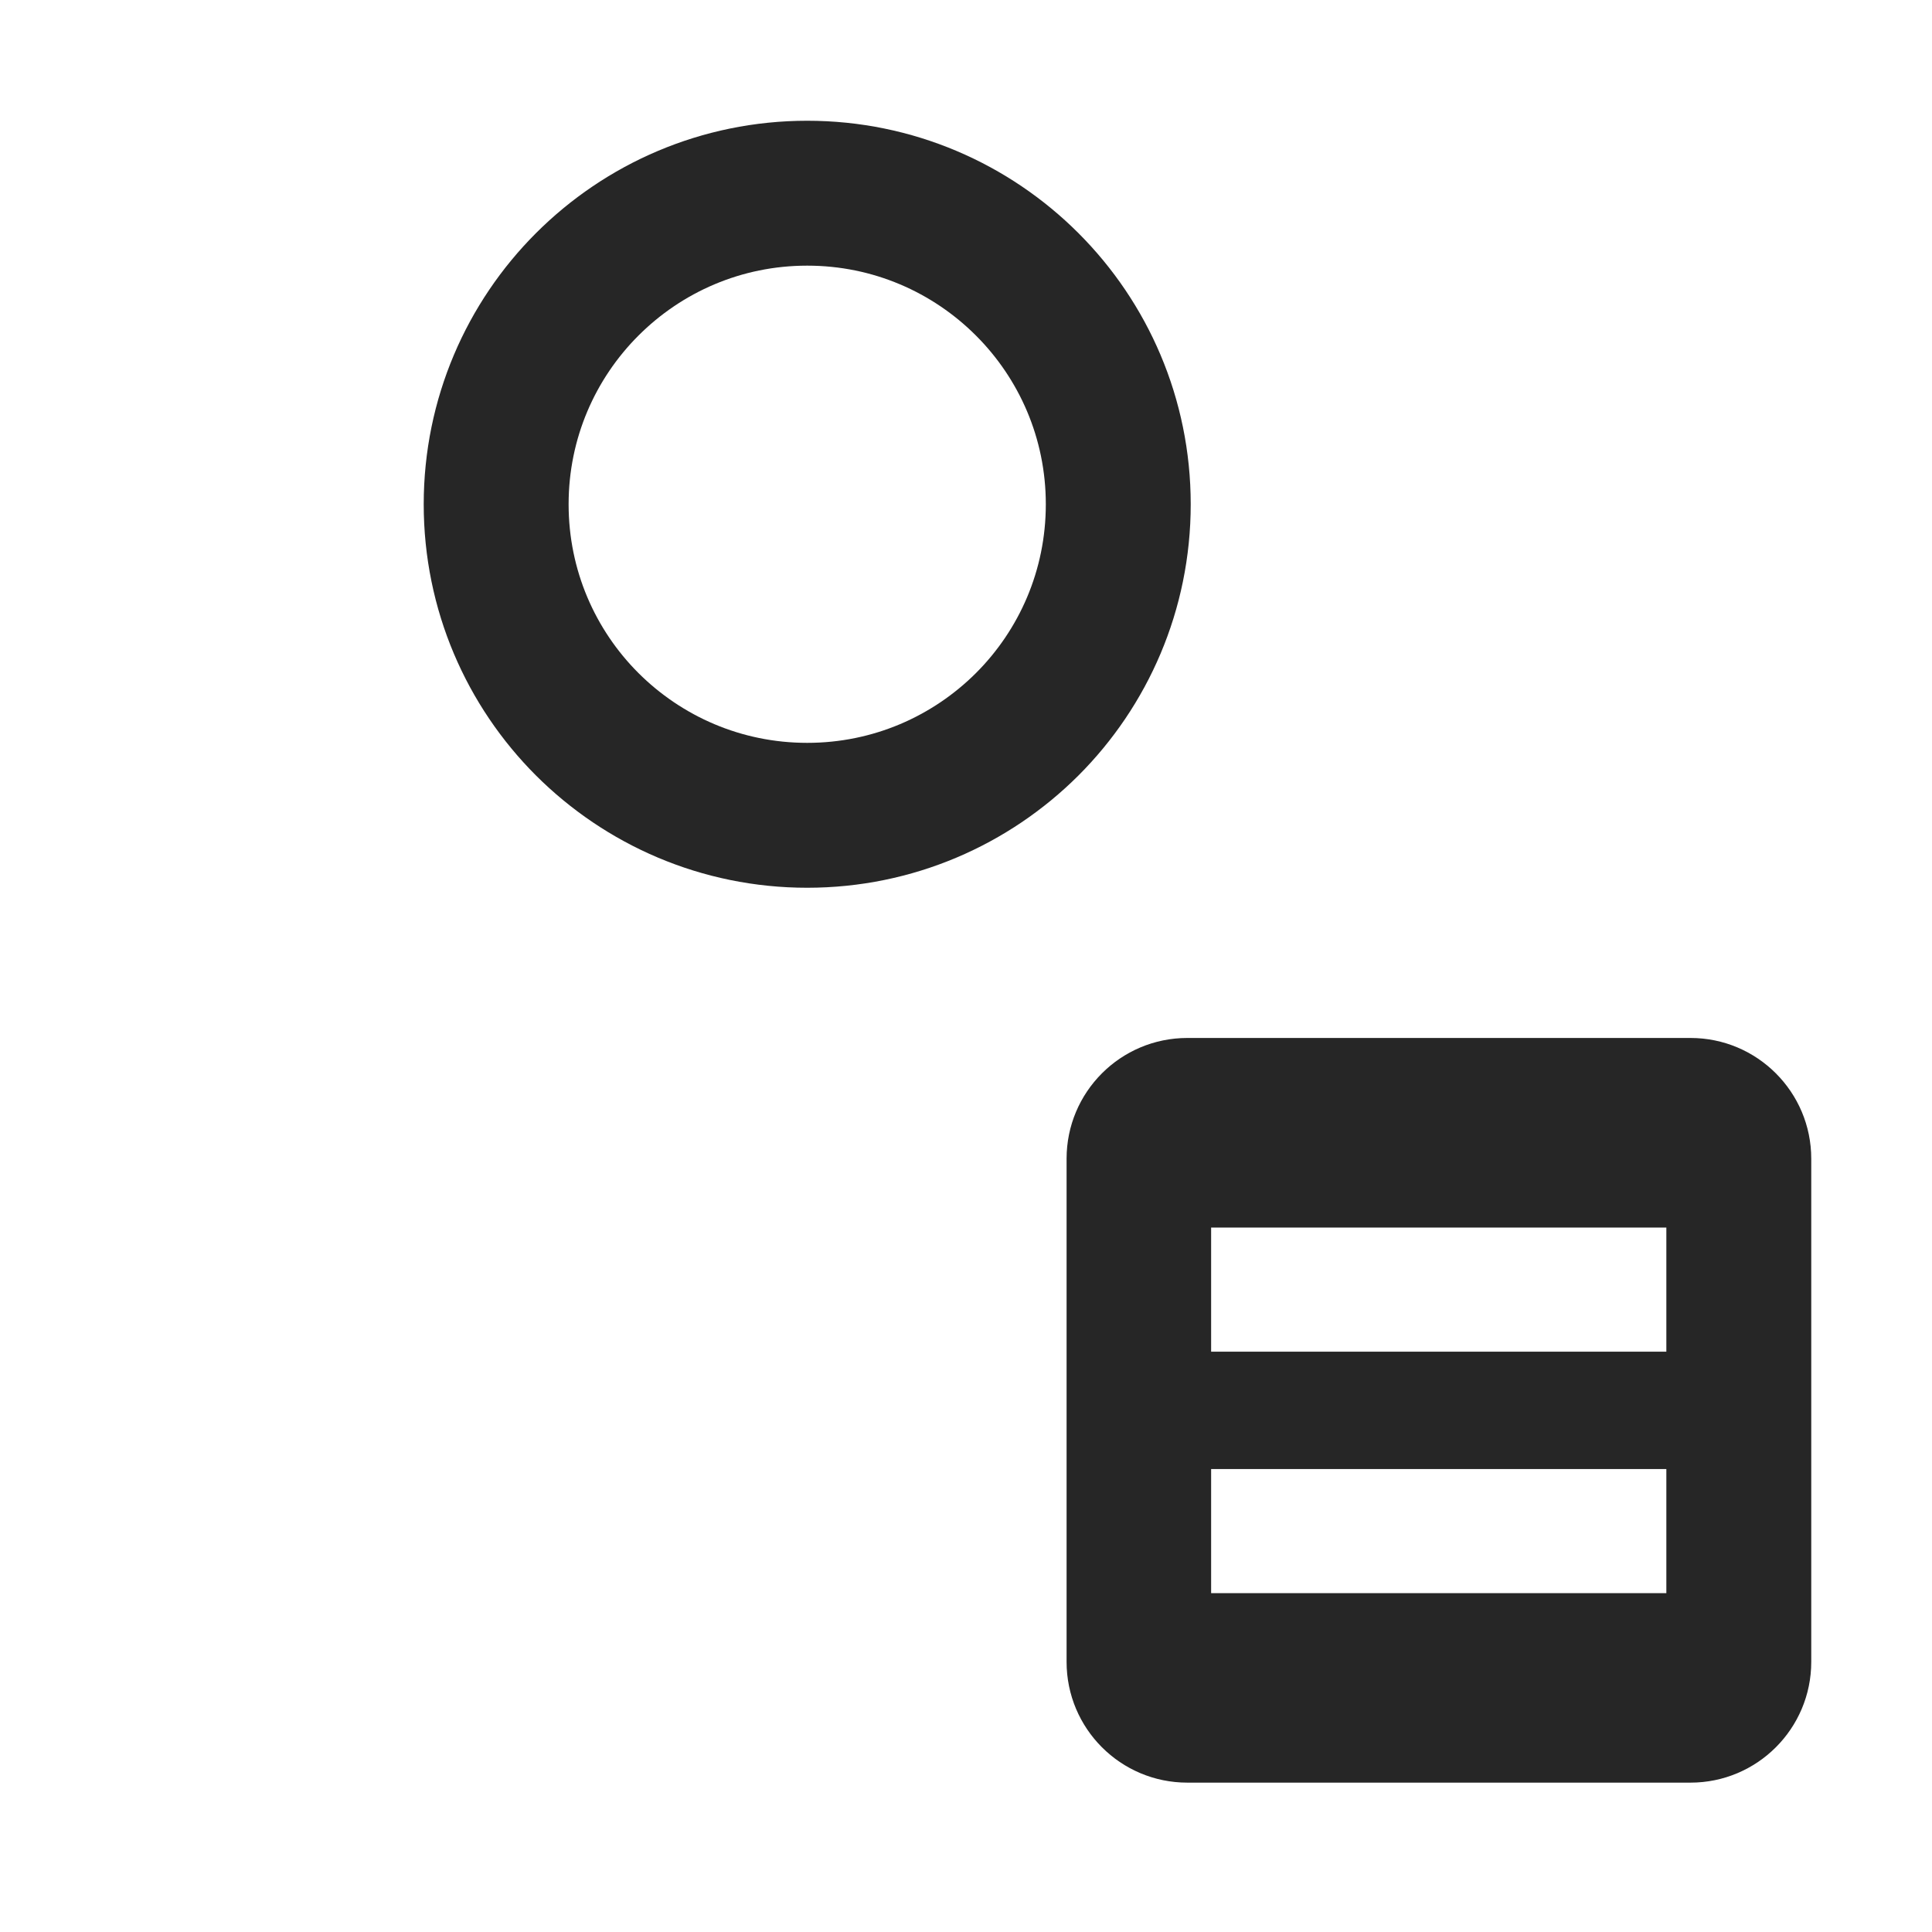
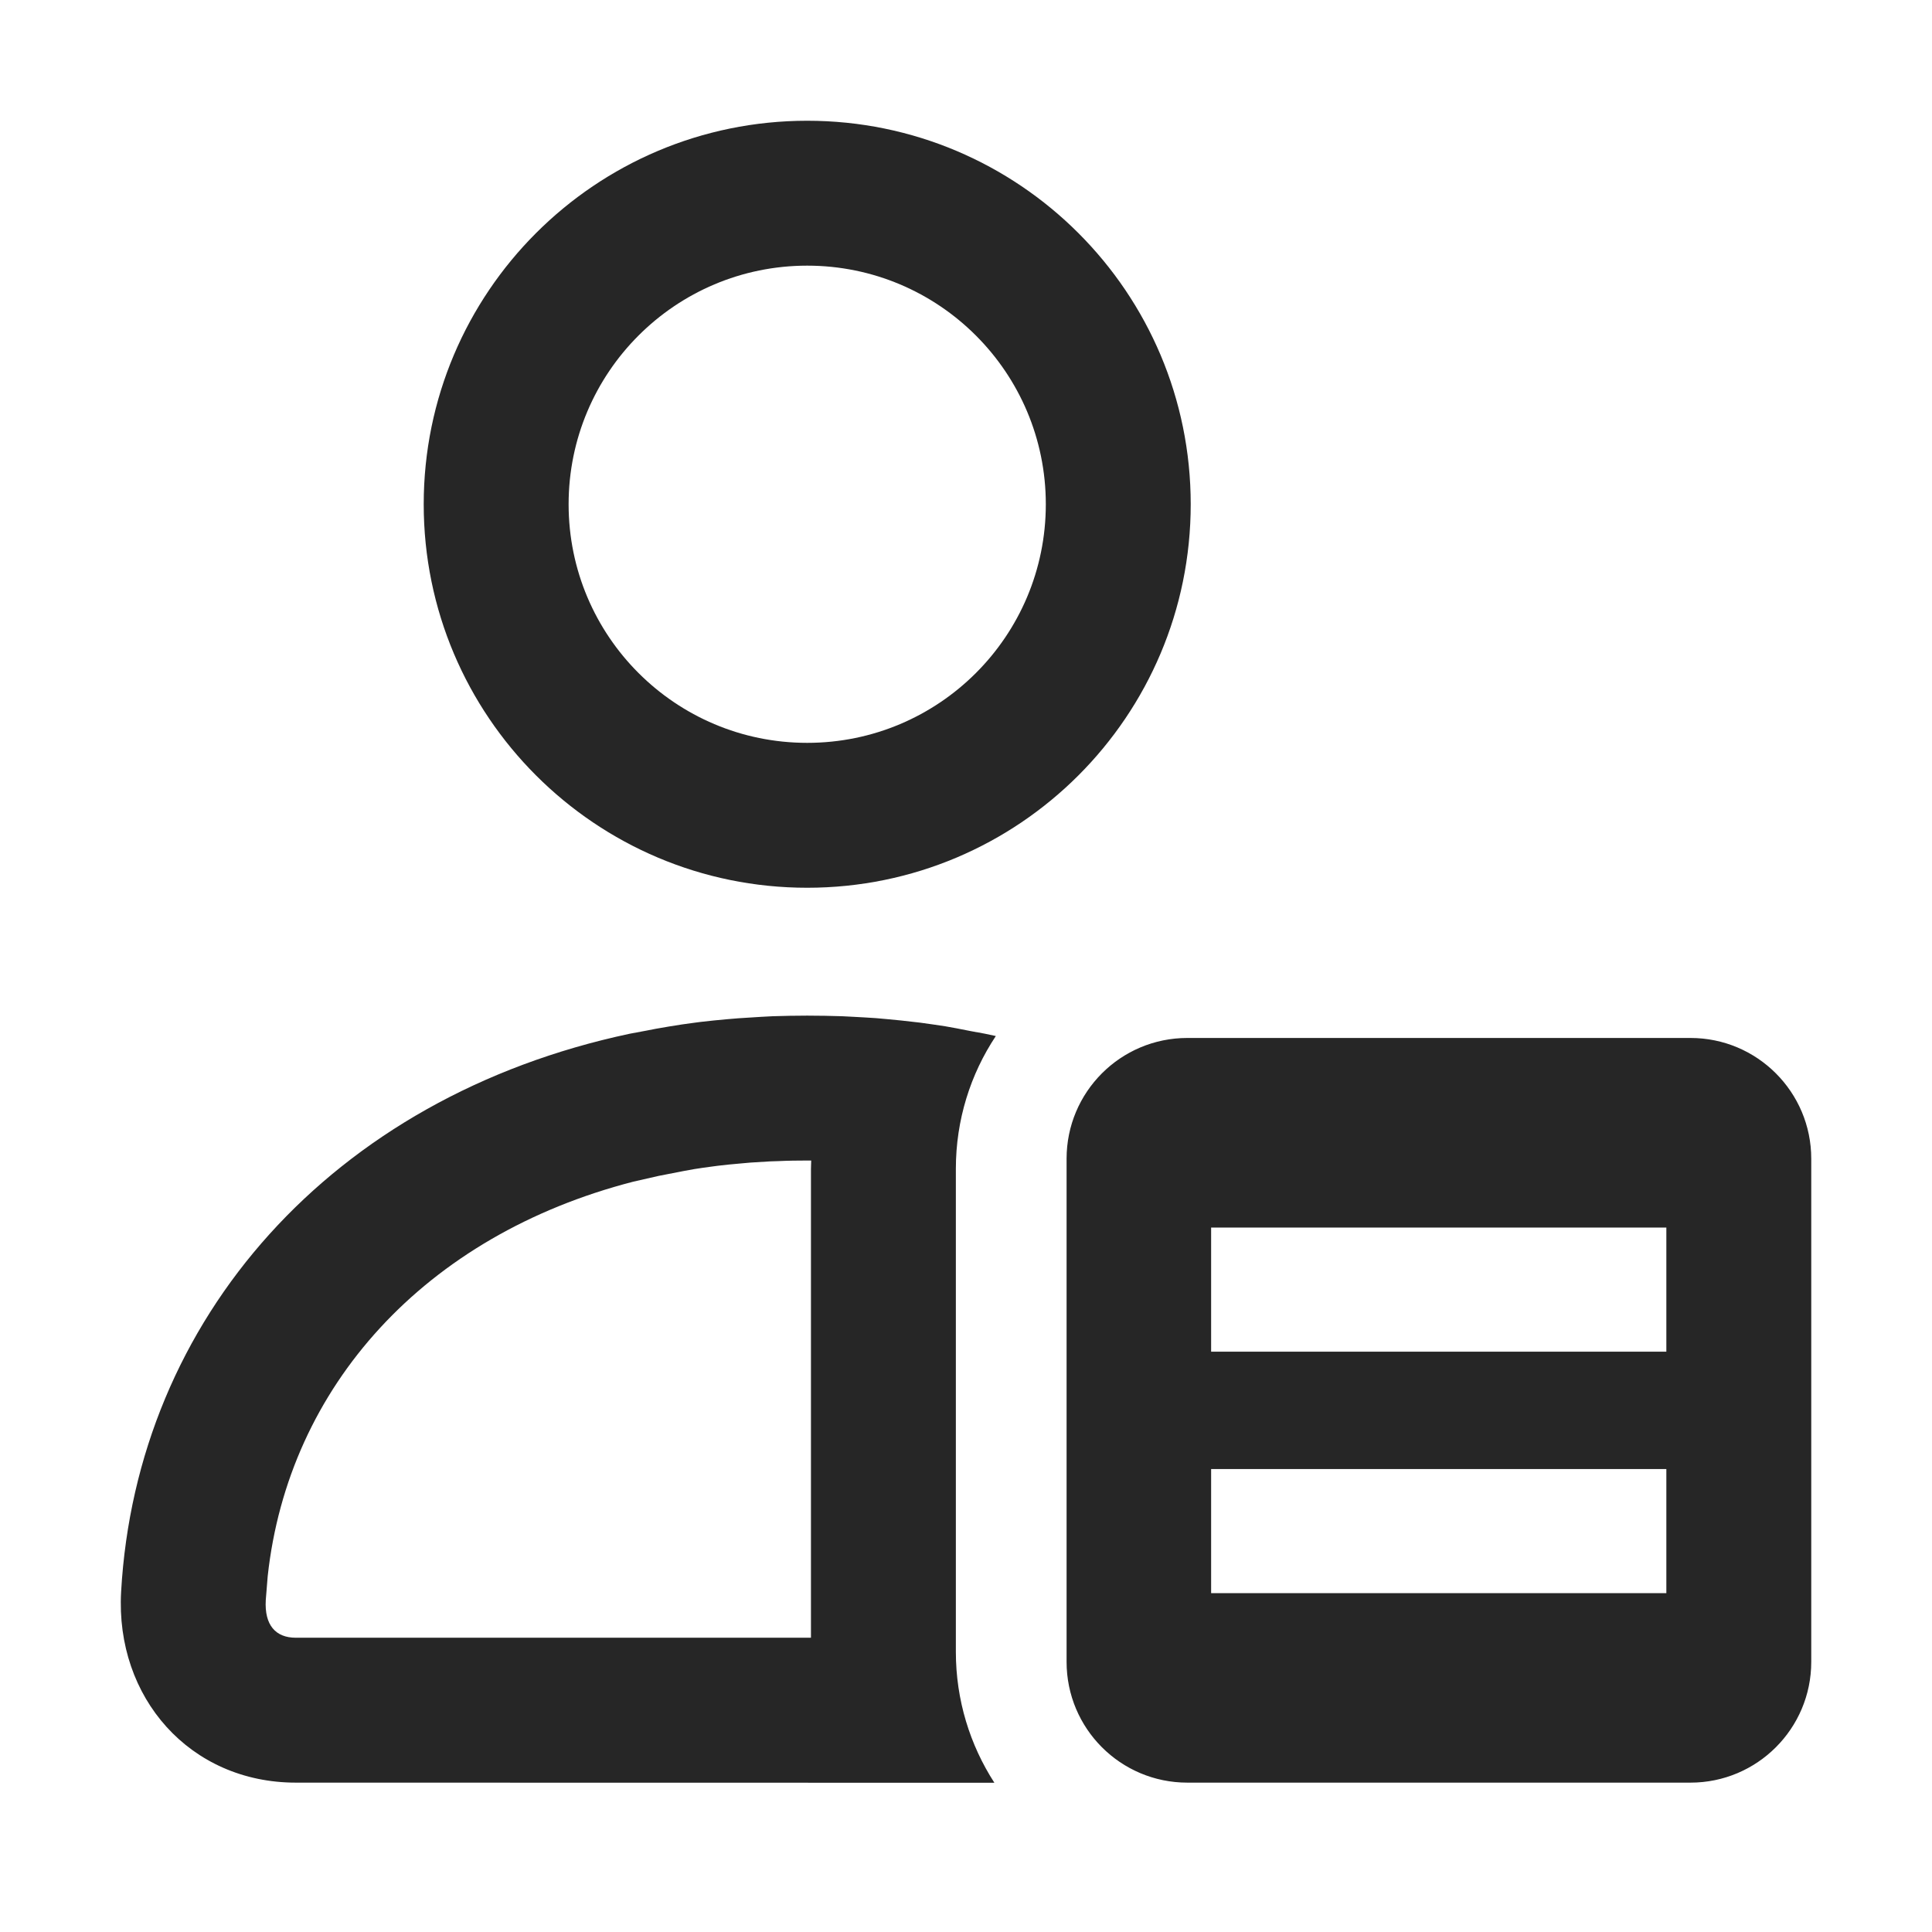
<svg xmlns="http://www.w3.org/2000/svg" width="16px" height="16px" viewBox="0 0 16 16" version="1.1">
-   <g id="user-Info-third-menu" stroke="none" stroke-width="1" fill="none" fill-rule="evenodd">
+   <g id="user-info-third-menu" stroke="none" stroke-width="1" fill="none" fill-rule="evenodd">
    <rect id="矩形" fill-opacity="0" fill="#D8D8D8" x="0" y="0" width="16" height="16" />
-     <g id="图形" transform="translate(1, 1)">
-       <path d="M5.685,0.6 C6.396,0.6 7.04,0.888 7.507,1.355 C7.973,1.821 8.261,2.465 8.261,3.176 C8.261,3.888 7.973,4.532 7.507,4.998 C7.04,5.464 6.396,5.752 5.685,5.752 C4.974,5.752 4.33,5.464 3.863,4.998 C3.397,4.532 3.109,3.888 3.109,3.176 C3.109,2.465 3.397,1.821 3.863,1.355 C4.33,0.888 4.974,0.6 5.685,0.6 Z" id="路径" stroke="#262626" stroke-width="1.2" />
-       <path d="" id="形状结合" stroke="#262626" stroke-width="1.2" />
-       <path d="M13,7.596 C13.552,7.596 14,8.044 14,8.596 L14,12.763 C14,13.315 13.552,13.763 13,13.763 L8.833,13.763 C8.28,13.763 7.833,13.315 7.833,12.763 L7.833,8.596 C7.833,8.044 8.28,7.596 8.833,7.596 L13,7.596 Z M12.8,11.166 L9.03,11.166 L9.03,12.194 L12.8,12.194 L12.8,11.166 Z M12.8,9.166 L9.03,9.166 L9.03,10.194 L12.8,10.194 L12.8,9.166 Z" id="形状结合" fill="#262626" />
+     <g id="图形" transform="translate(1, 1)" fill="#262626" fill-rule="nonzero">
+       <path d="M5.685,7.411 C5.784,7.411 5.88,7.413 5.975,7.416 L6.072,7.421 C6.134,7.424 6.196,7.428 6.257,7.432 C6.29,7.435 6.324,7.438 6.357,7.441 C6.428,7.447 6.497,7.455 6.566,7.463 C6.584,7.465 6.601,7.467 6.619,7.469 C6.689,7.479 6.758,7.488 6.827,7.499 L6.921,7.516 L7.145,7.56 L7.038,7.538 L7.158,7.561 C7.188,7.567 7.217,7.574 7.247,7.58 C7.037,7.896 6.916,8.274 6.916,8.68 L6.916,12.68 C6.916,13.079 7.033,13.451 7.235,13.764 L1.45,13.763 C0.573,13.763 -0.046,13.059 0.003,12.183 C0.13,9.923 1.748,8.085 4.215,7.561 L4.354,7.534 L4.226,7.56 L4.431,7.52 L4.541,7.501 C4.613,7.489 4.685,7.478 4.757,7.469 C4.772,7.467 4.788,7.465 4.803,7.463 C4.874,7.455 4.946,7.447 5.018,7.441 L5.114,7.433 L5.303,7.421 C5.334,7.419 5.366,7.418 5.398,7.416 C5.493,7.413 5.588,7.411 5.685,7.411 Z M13,7.596 C13.552,7.596 14,8.044 14,8.596 L14,12.763 C14,13.315 13.552,13.763 13,13.763 L8.833,13.763 C8.28,13.763 7.833,13.315 7.833,12.763 L7.833,8.596 C7.833,8.044 8.28,7.596 8.833,7.596 L13,7.596 Z M5.718,8.611 L5.685,8.611 C5.604,8.611 5.523,8.612 5.443,8.616 C5.403,8.617 5.403,8.617 5.379,8.618 L5.215,8.628 L5.126,8.636 C5.066,8.641 5.006,8.647 4.948,8.654 C4.93,8.657 4.93,8.657 4.91,8.659 C4.849,8.667 4.791,8.675 4.749,8.682 L4.661,8.698 L4.456,8.738 L4.245,8.786 C2.519,9.231 1.388,10.481 1.217,12.053 L1.201,12.251 C1.189,12.459 1.283,12.563 1.45,12.563 L5.716,12.563 L5.716,8.68 L5.718,8.611 Z M12.8,11.166 L9.03,11.166 L9.03,12.194 L12.8,12.194 L12.8,11.166 Z M12.8,9.166 L9.03,9.166 L9.03,10.194 L12.8,10.194 L12.8,9.166 Z M5.685,0 C7.439,0 8.861,1.422 8.861,3.176 C8.861,4.93 7.439,6.352 5.685,6.352 C3.931,6.352 2.509,4.93 2.509,3.176 C2.509,1.422 3.931,0 5.685,0 Z M5.685,1.2 C4.594,1.2 3.709,2.085 3.709,3.176 C3.709,4.268 4.594,5.152 5.685,5.152 C6.776,5.152 7.661,4.268 7.661,3.176 C7.661,2.085 6.776,1.2 5.685,1.2 Z" id="形状结合" />
    </g>
  </g>
</svg>
